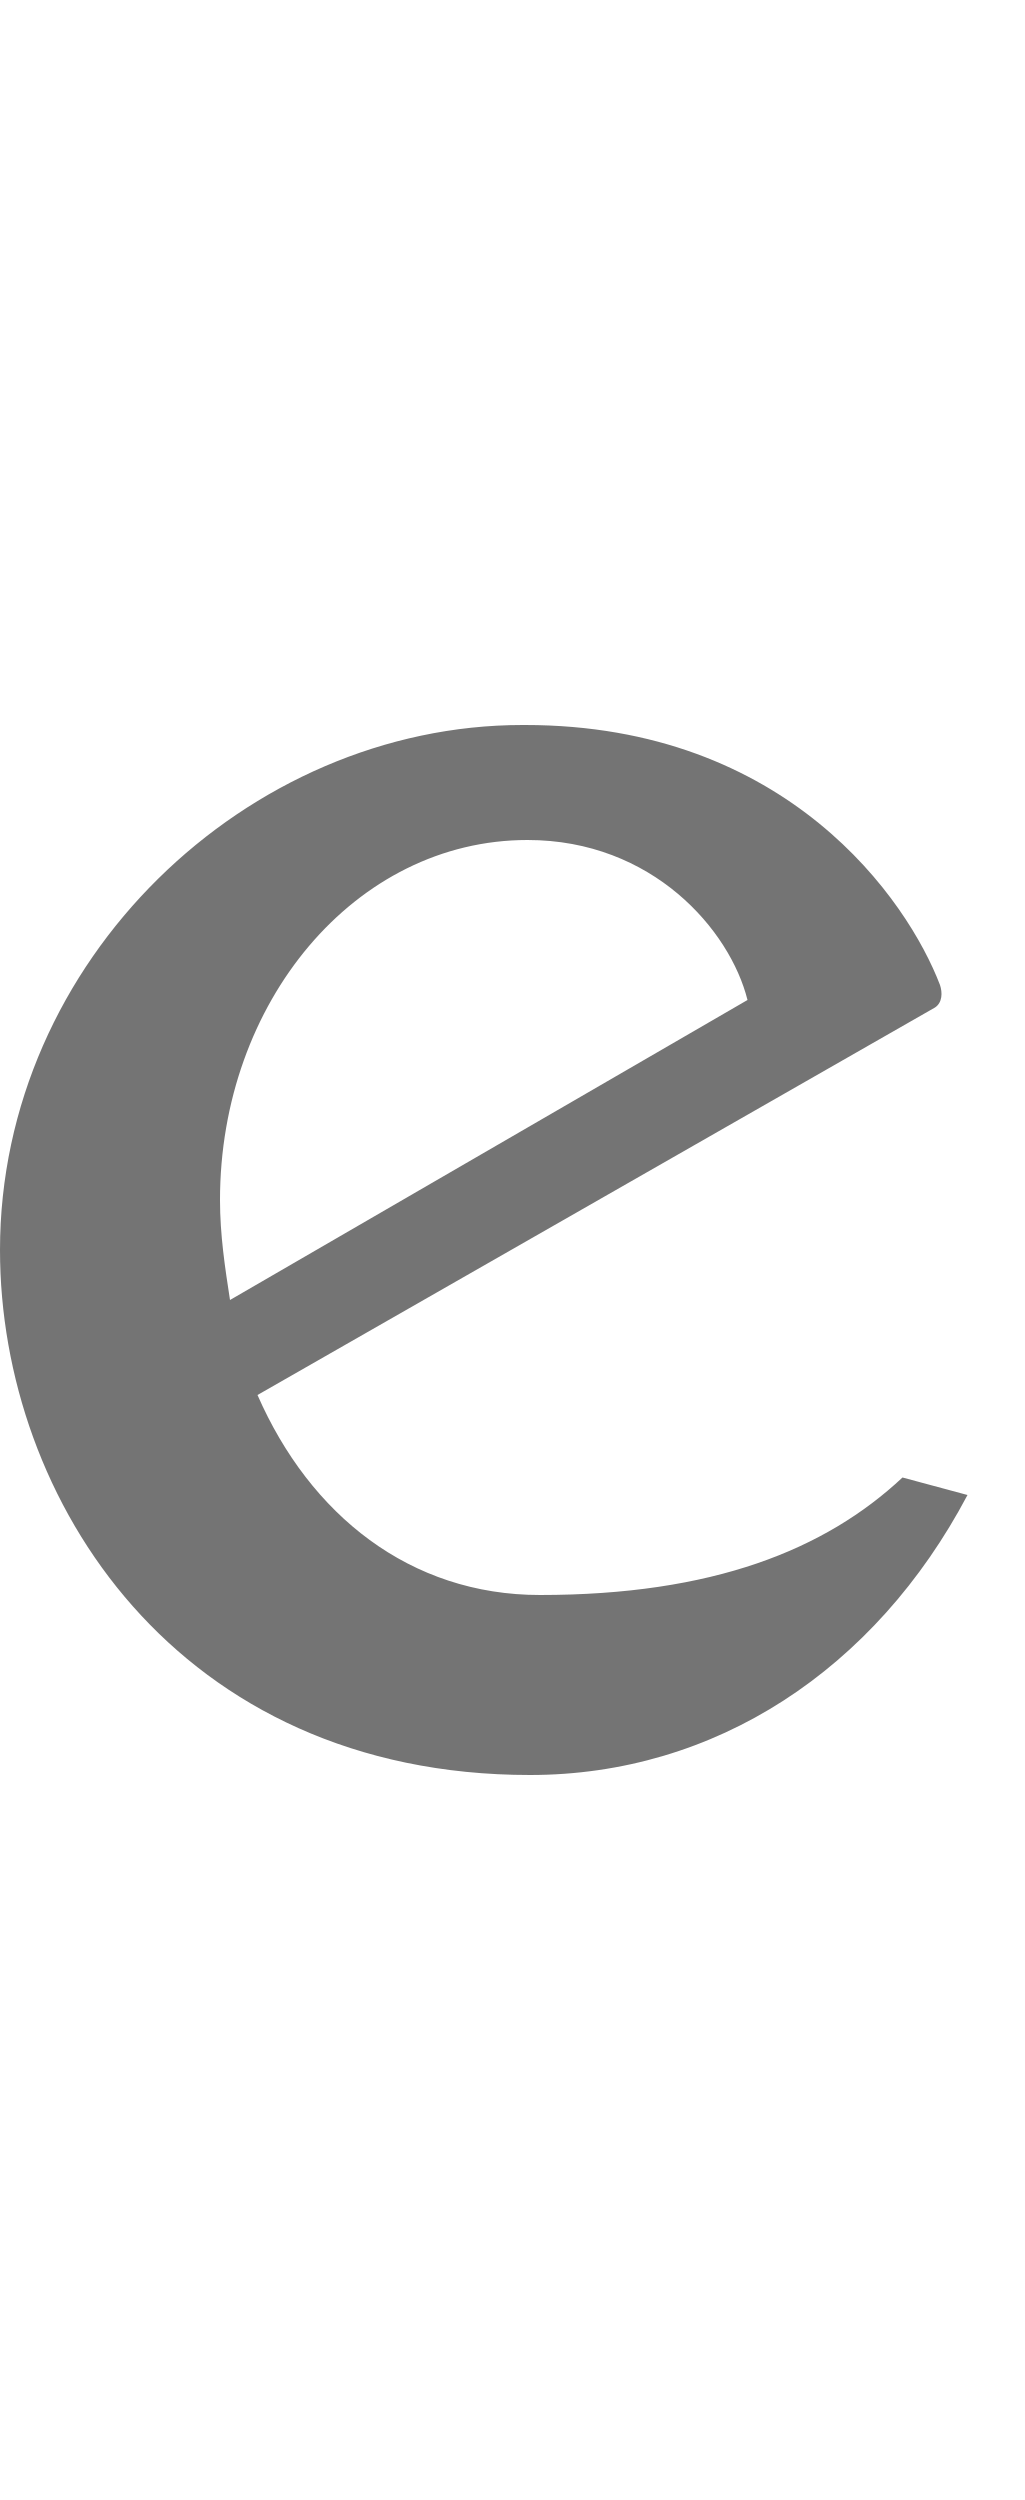
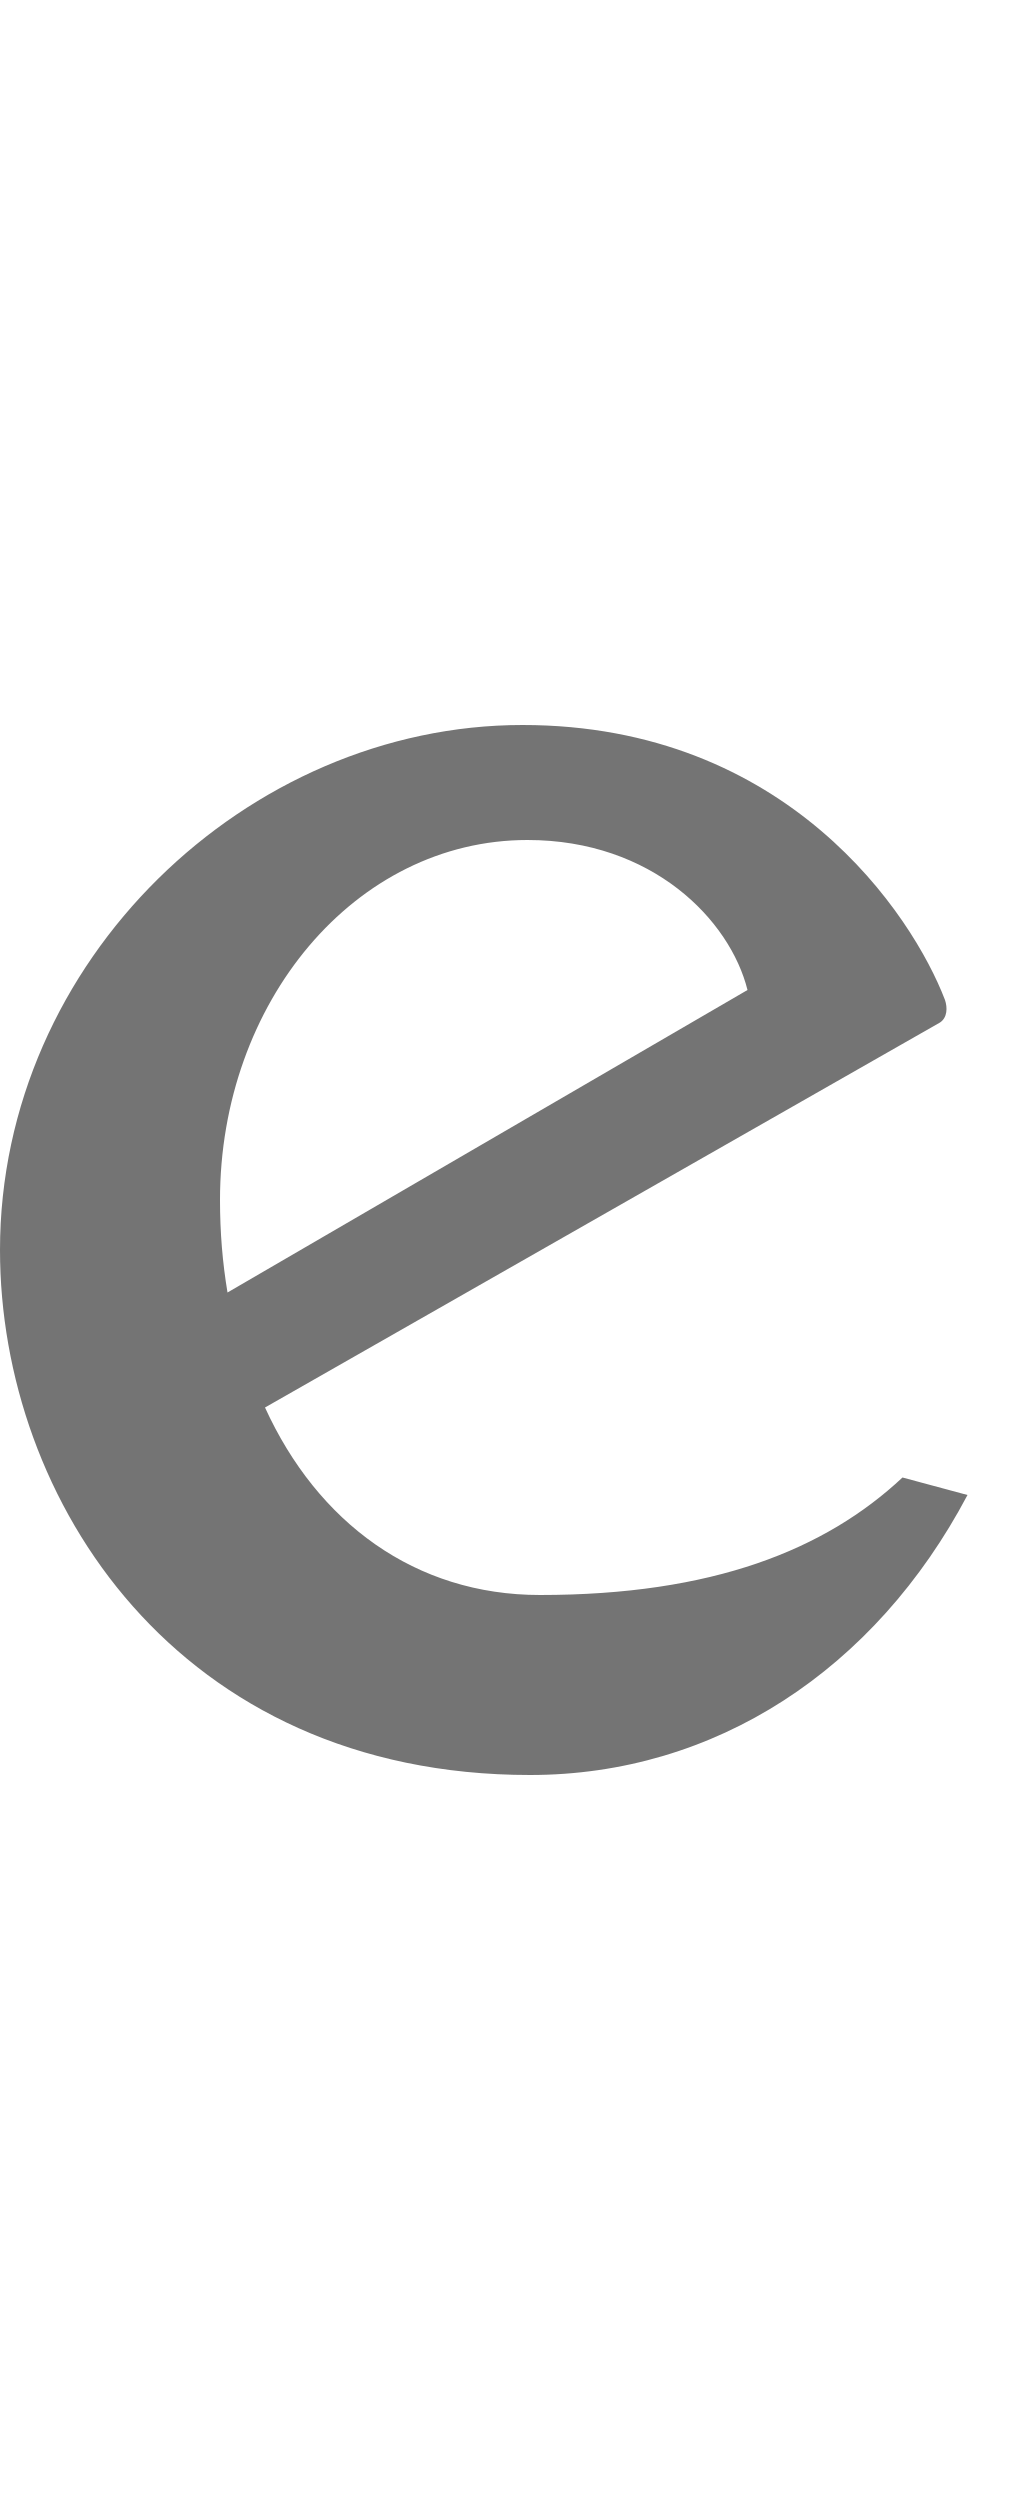
- <svg xmlns="http://www.w3.org/2000/svg" width="410mm" height="1000mm" viewBox="0 0 410 1000" version="1.1" id="svg1" xml:space="preserve">
+ <svg xmlns="http://www.w3.org/2000/svg" width="408mm" height="1000mm" viewBox="0 0 408 1000" version="1.1" id="svg1" xml:space="preserve">
  <defs id="defs1" />
-   <path id="glyph_" style="fill:#747474;stroke-width:160;stroke-linecap:round;stroke-linejoin:round;paint-order:stroke markers fill" d="M 209,290 C 99,290 0,384 0,500 c 0,100 71,210 212,210 74,0 138,-42 175,-112 l -26,-7 c -31,29 -76,47 -145,47 -52,0 -92,-32 -113,-80 L 374,403 c 3,-2 3,-6 2,-9 C 363,360 315,290 210,290 Z m 2,46 c 50,0 81,36 88,64 L 92,520 c -2,-13 -4,-26 -4,-40 0,-79 54,-144 123,-144 z" />
+   <path id="glyph_" style="fill:#747474;stroke-width:160;stroke-linecap:round;stroke-linejoin:round;paint-order:stroke markers fill" d="M 209,290 C 99,290 0,384 0,500 c 0,100 71,210 212,210 74,0 138,-42 175,-112 l -26,-7 c -31,29 -76,47 -145,47 -50,0 -89,-29 -110,-75 L 376,409 c 3,-2 3,-6 2,-9 C 365,366 315,290 209,290 Z m 2,46 c 50,0 81,32 88,60 L 91,517 c -2,-12 -3,-24 -3,-37 0,-79 54,-144 123,-144 z" />
</svg>
